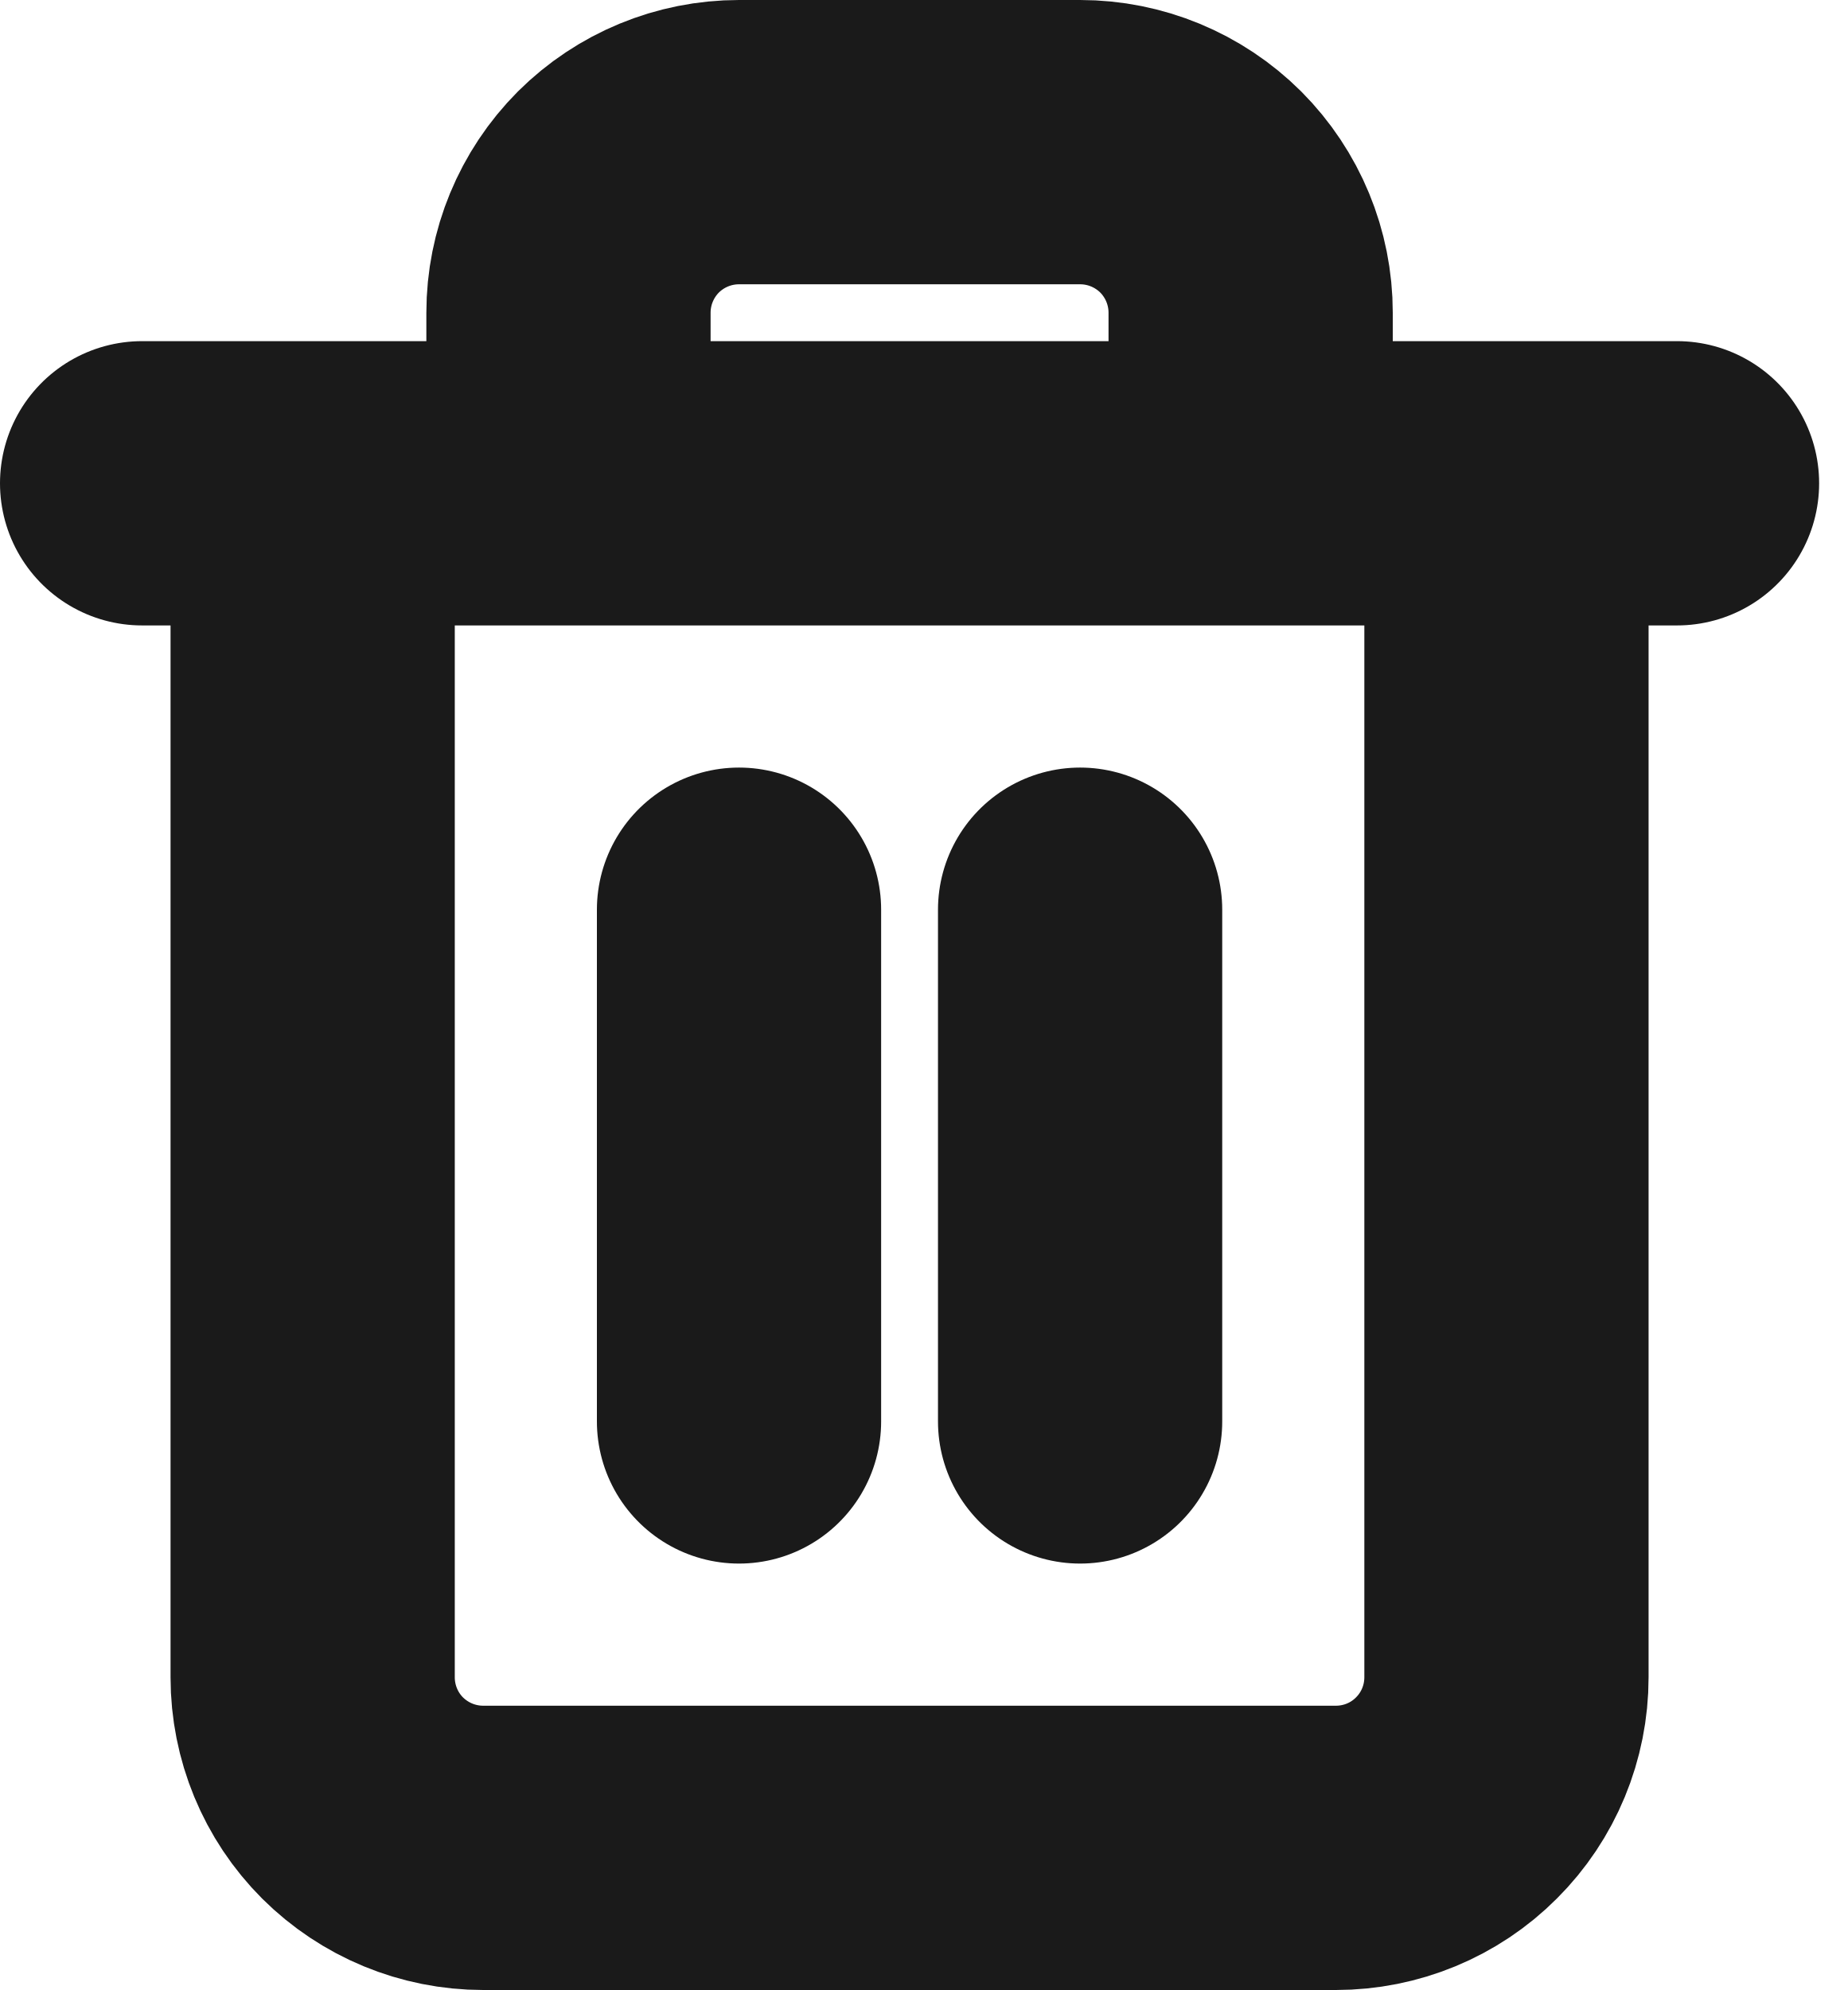
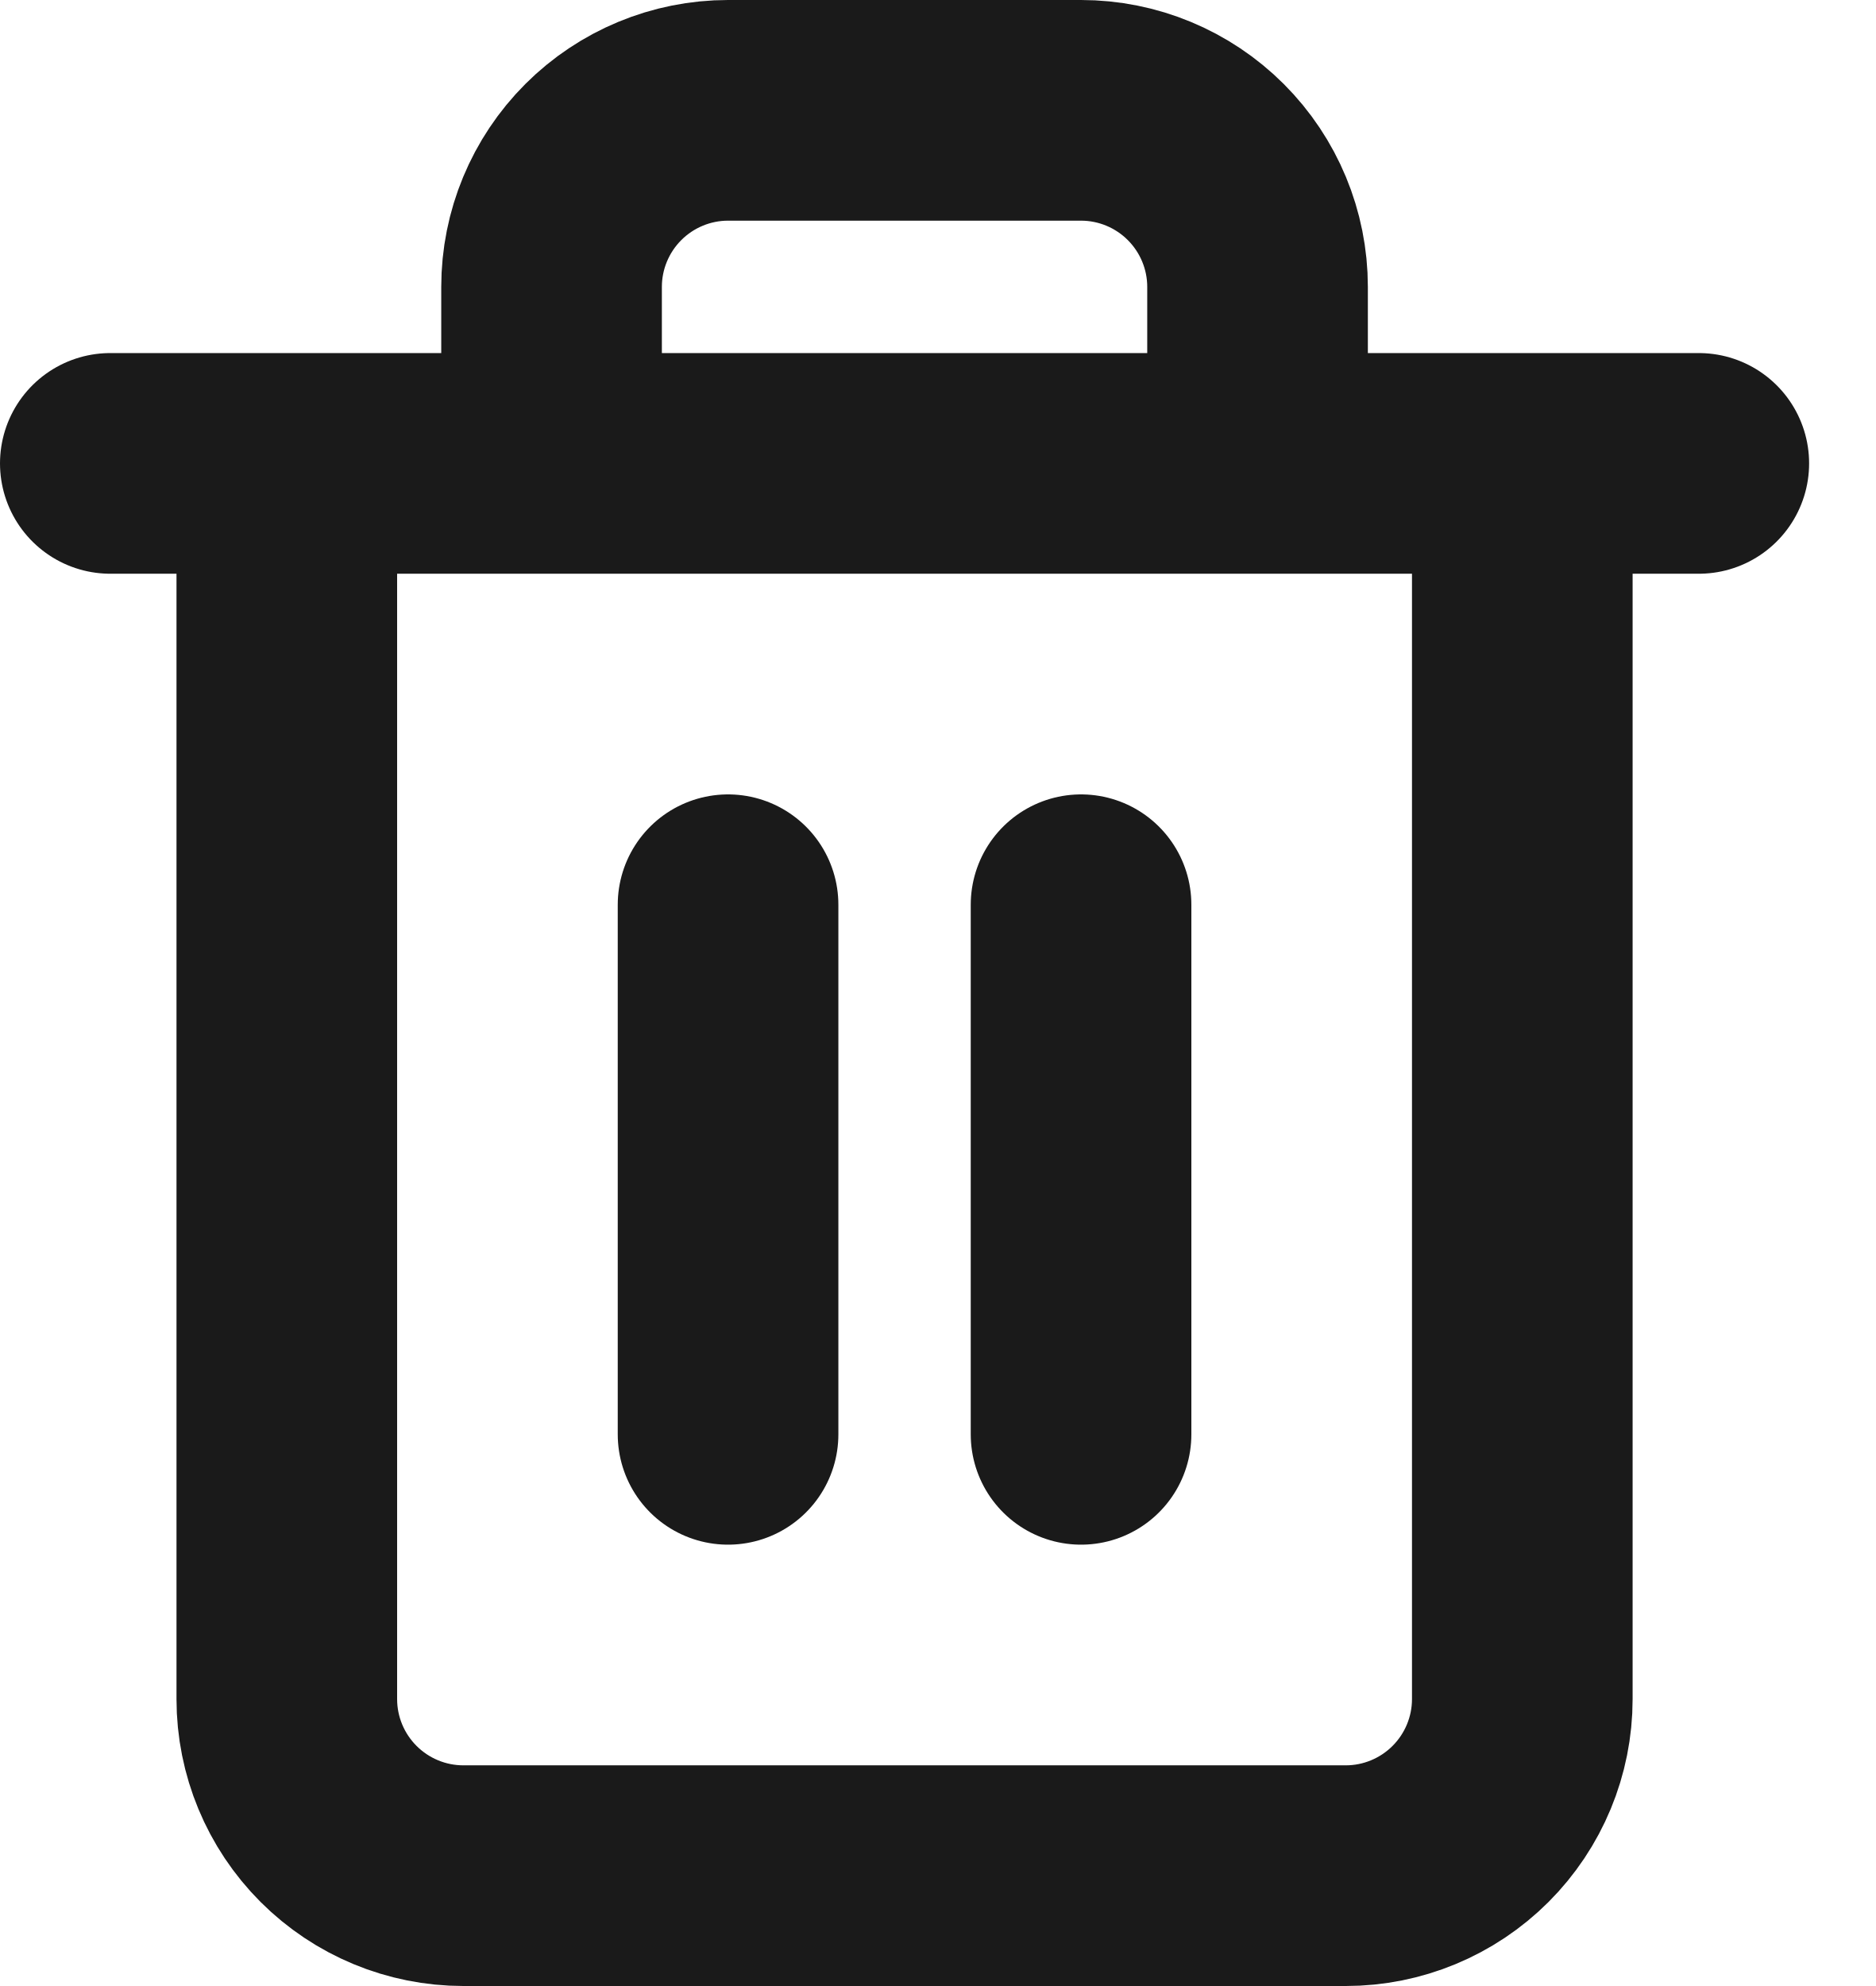
- <svg xmlns="http://www.w3.org/2000/svg" width="13" height="14" viewBox="0 0 13 14" fill="none">
-   <path d="M1 3.4H2.2M2.2 3.4H11.8M2.2 3.4V11.8C2.2 12.118 2.326 12.424 2.551 12.649C2.777 12.874 3.082 13 3.4 13H9.4C9.718 13 10.024 12.874 10.248 12.649C10.474 12.424 10.6 12.118 10.6 11.8V3.4M4 3.4V2.2C4 1.882 4.126 1.577 4.351 1.351C4.577 1.126 4.882 1 5.2 1H7.6C7.918 1 8.223 1.126 8.449 1.351C8.674 1.577 8.8 1.882 8.8 2.2V3.4M5.2 6.4V10M7.6 6.4V10" stroke="#1A1A1A" stroke-width="2" stroke-linecap="round" stroke-linejoin="round" />
+ <svg xmlns="http://www.w3.org/2000/svg" width="17" height="18" viewBox="0 0 17 18" fill="none">
+   <path d="M1 4.2H2.6M2.6 4.2H15.4M2.6 4.2V15.4C2.6 15.824 2.769 16.231 3.069 16.531C3.369 16.831 3.776 17 4.2 17H12.2C12.624 17 13.031 16.831 13.331 16.531C13.631 16.231 13.8 15.824 13.8 15.4V4.2M5 4.2V2.6C5 2.176 5.169 1.769 5.469 1.469C5.769 1.169 6.176 1 6.6 1H9.8C10.224 1 10.631 1.169 10.931 1.469C11.231 1.769 11.4 2.176 11.4 2.6V4.2M6.6 8.2V13M9.8 8.2V13" stroke="#1A1A1A" stroke-width="2" stroke-linecap="round" stroke-linejoin="round" />
</svg>
